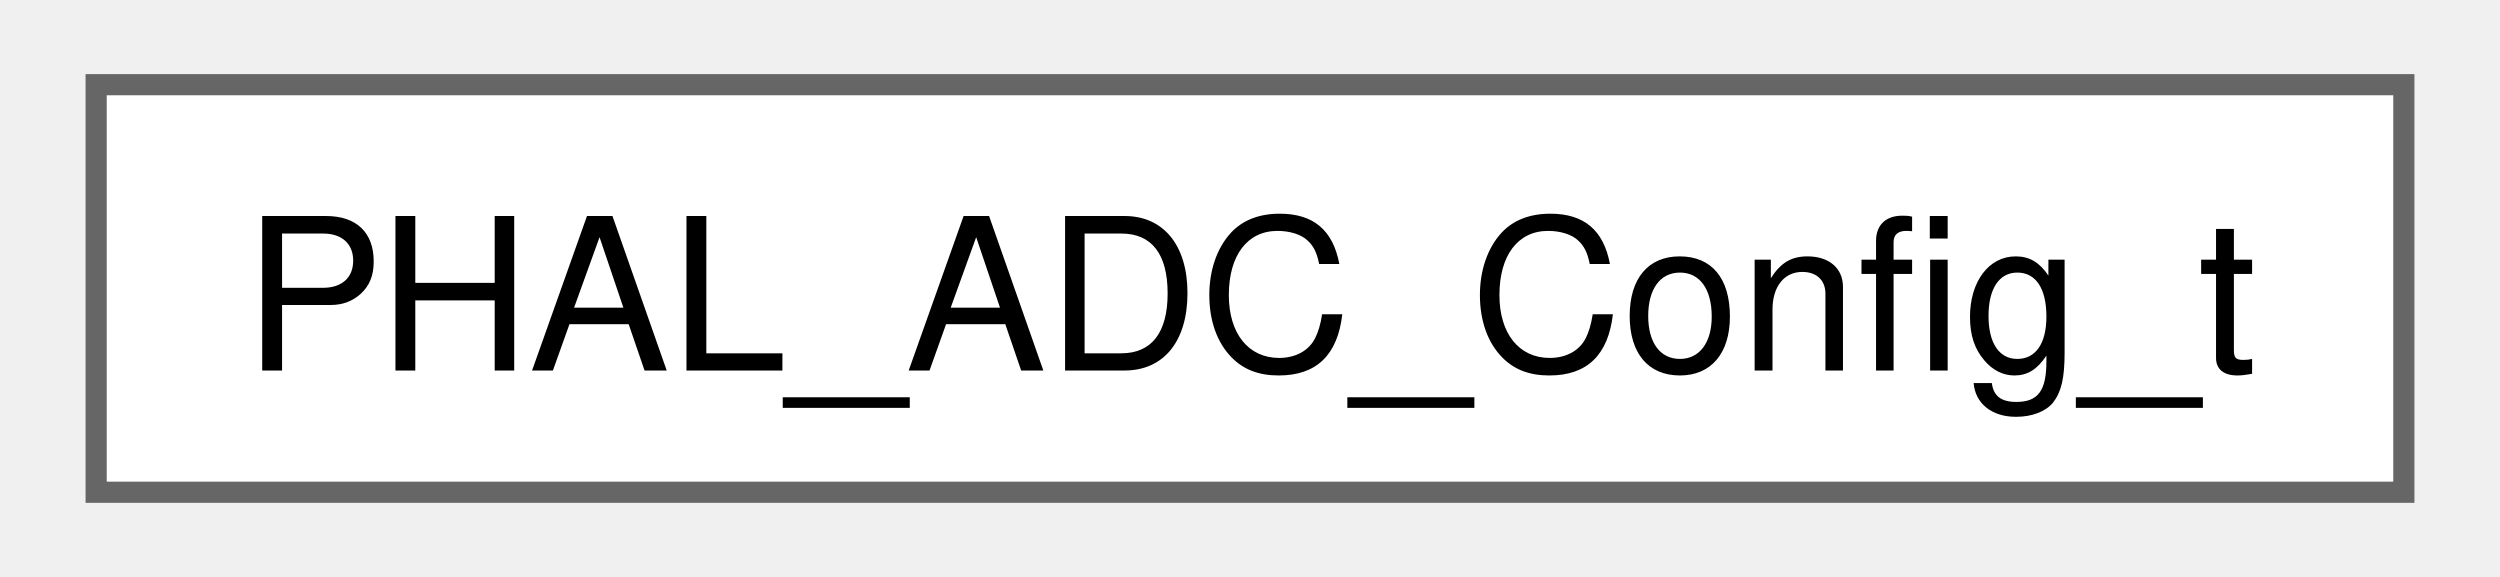
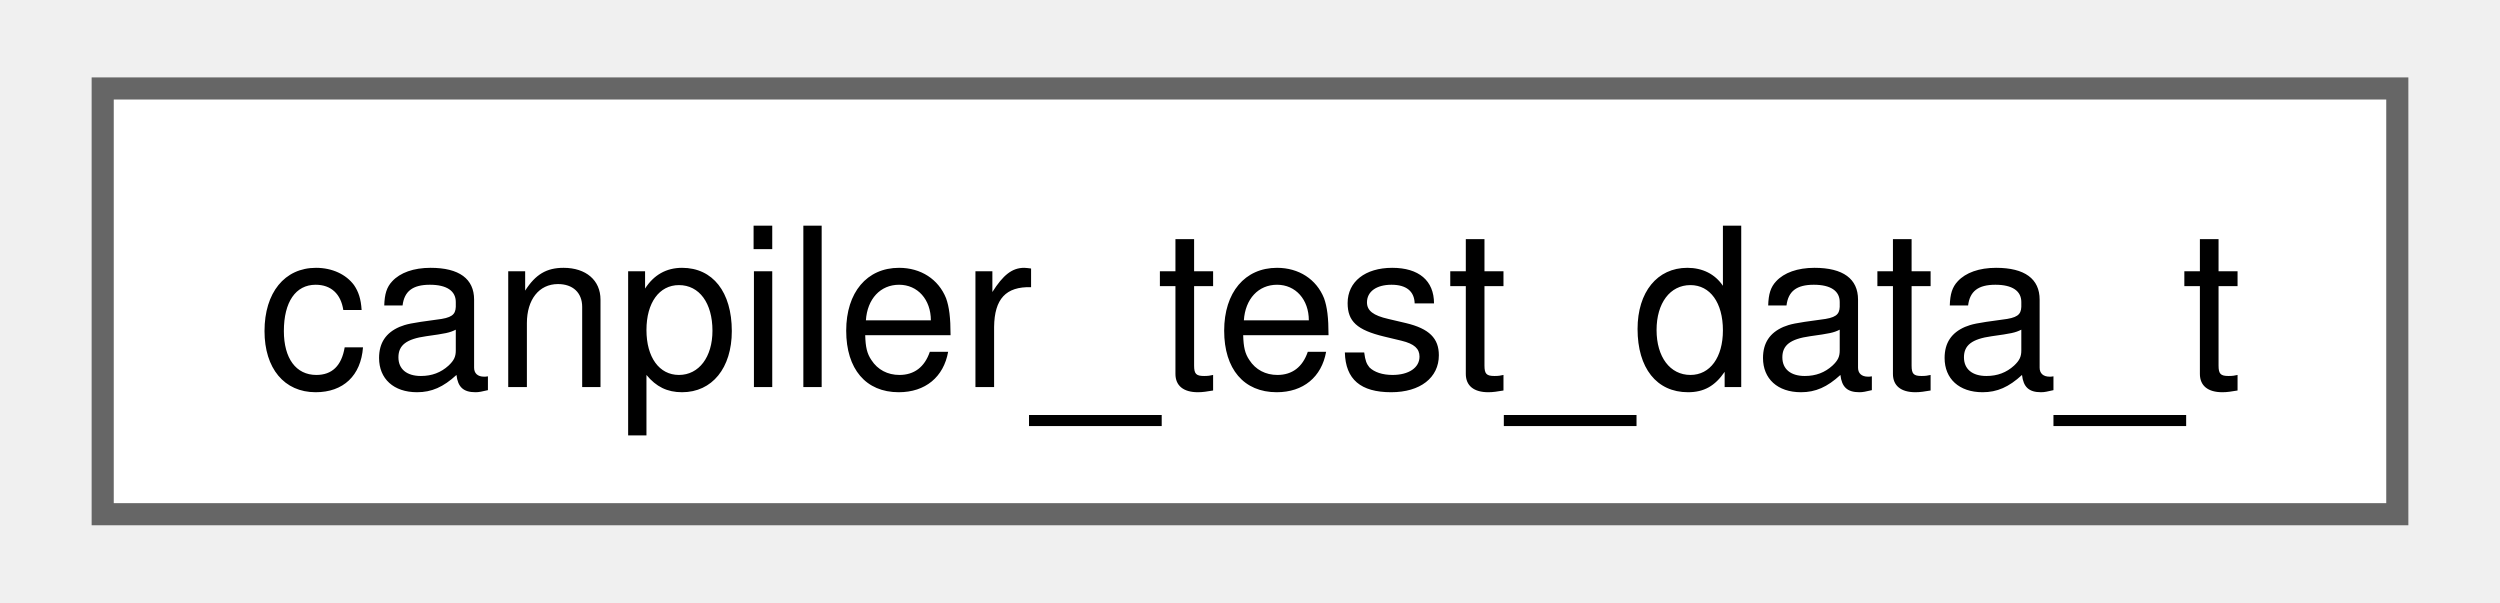
- <svg xmlns="http://www.w3.org/2000/svg" xmlns:xlink="http://www.w3.org/1999/xlink" width="117pt" height="27pt" viewBox="0.00 0.00 117.00 27.25">
+ <svg xmlns="http://www.w3.org/2000/svg" xmlns:xlink="http://www.w3.org/1999/xlink" width="112pt" height="27pt" viewBox="0.00 0.00 111.75 27.25">
  <g id="graph0" class="graph" transform="scale(1 1) rotate(0) translate(4 23.25)">
    <g id="Node000000" class="node">
      <g id="a_Node000000">
-         <a xlink:href="structPHAL__ADC__Config__t.html" target="_top" xlink:title="Static configuration for one ADC instance.">
-           <polygon fill="white" stroke="#666666" points="109,-19.25 0,-19.25 0,0 109,0 109,-19.25" />
-           <text text-anchor="middle" x="54.5" y="-5.75" font-family="Helvetica,sans-Serif" font-size="10.00">PHAL_ADC_Config_t</text>
+         <a xlink:href="structcanpiler__test__data__t.html" target="_top" xlink:title=" ">
+           <polygon fill="white" stroke="#666666" points="103.75,-19.25 0,-19.25 0,0 103.75,0 103.75,-19.25" />
+           <text text-anchor="middle" x="51.88" y="-5.75" font-family="Helvetica,sans-Serif" font-size="10.00">canpiler_test_data_t</text>
        </a>
      </g>
    </g>
  </g>
</svg>
